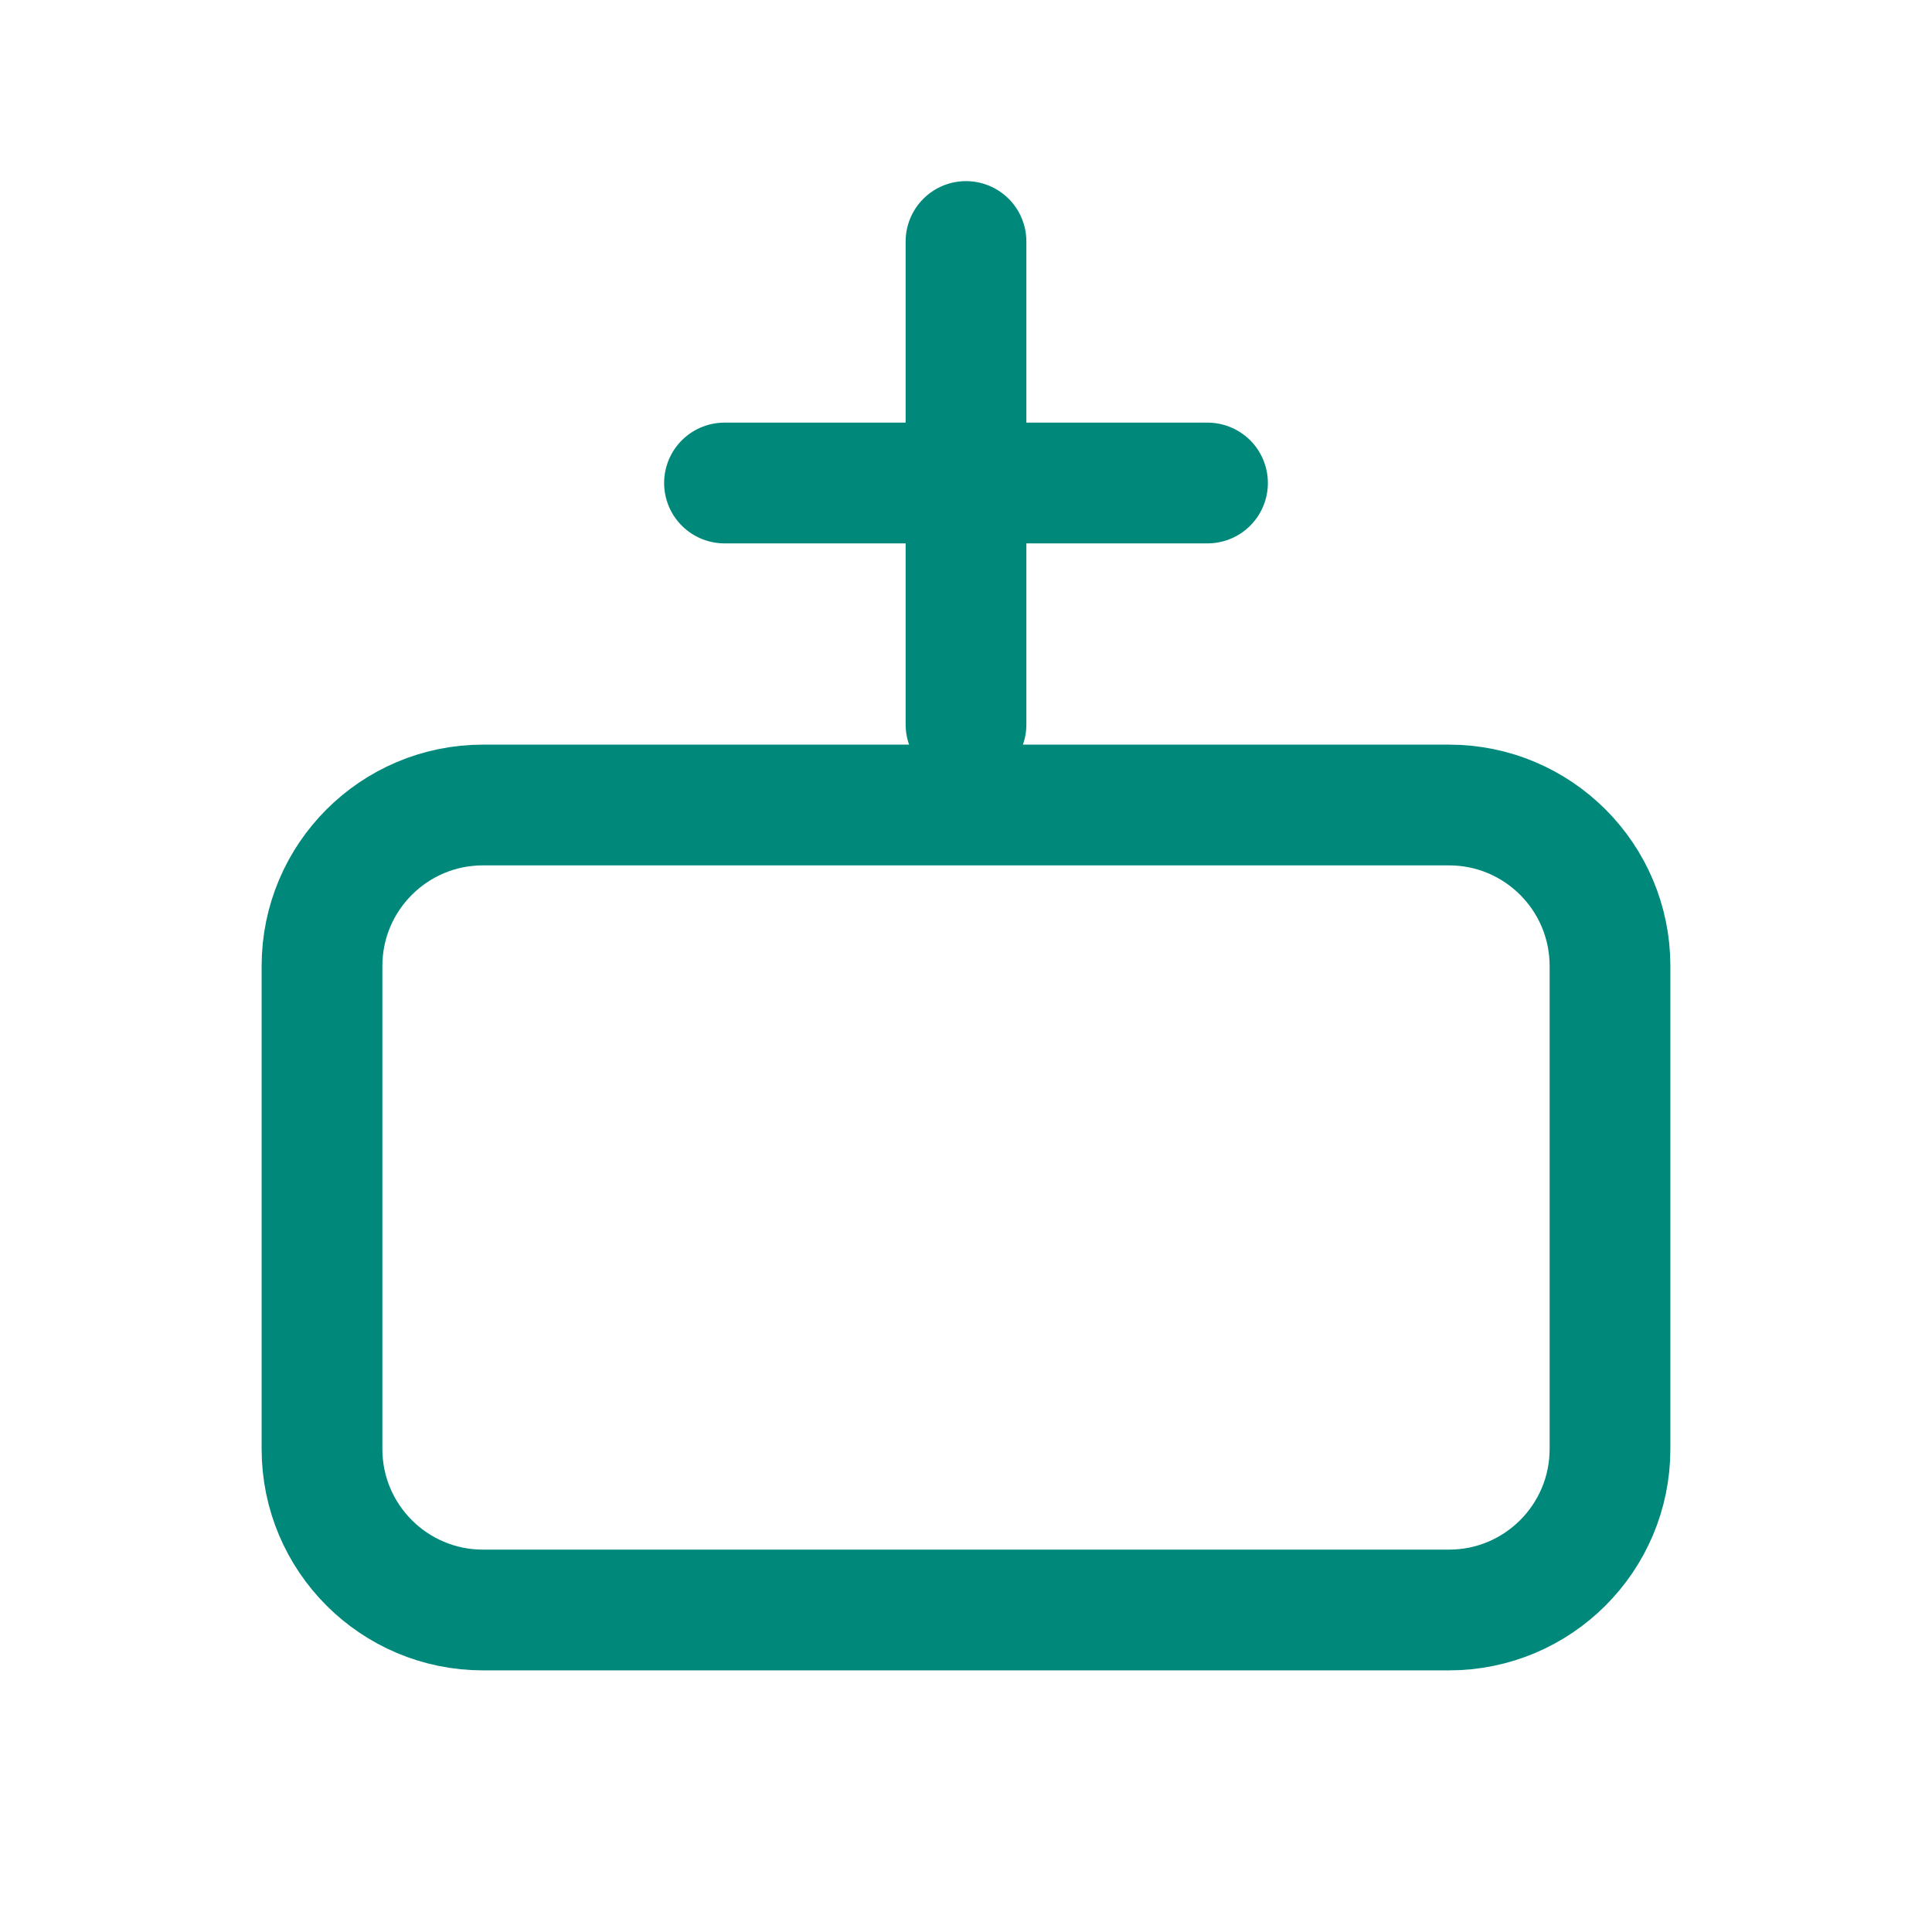
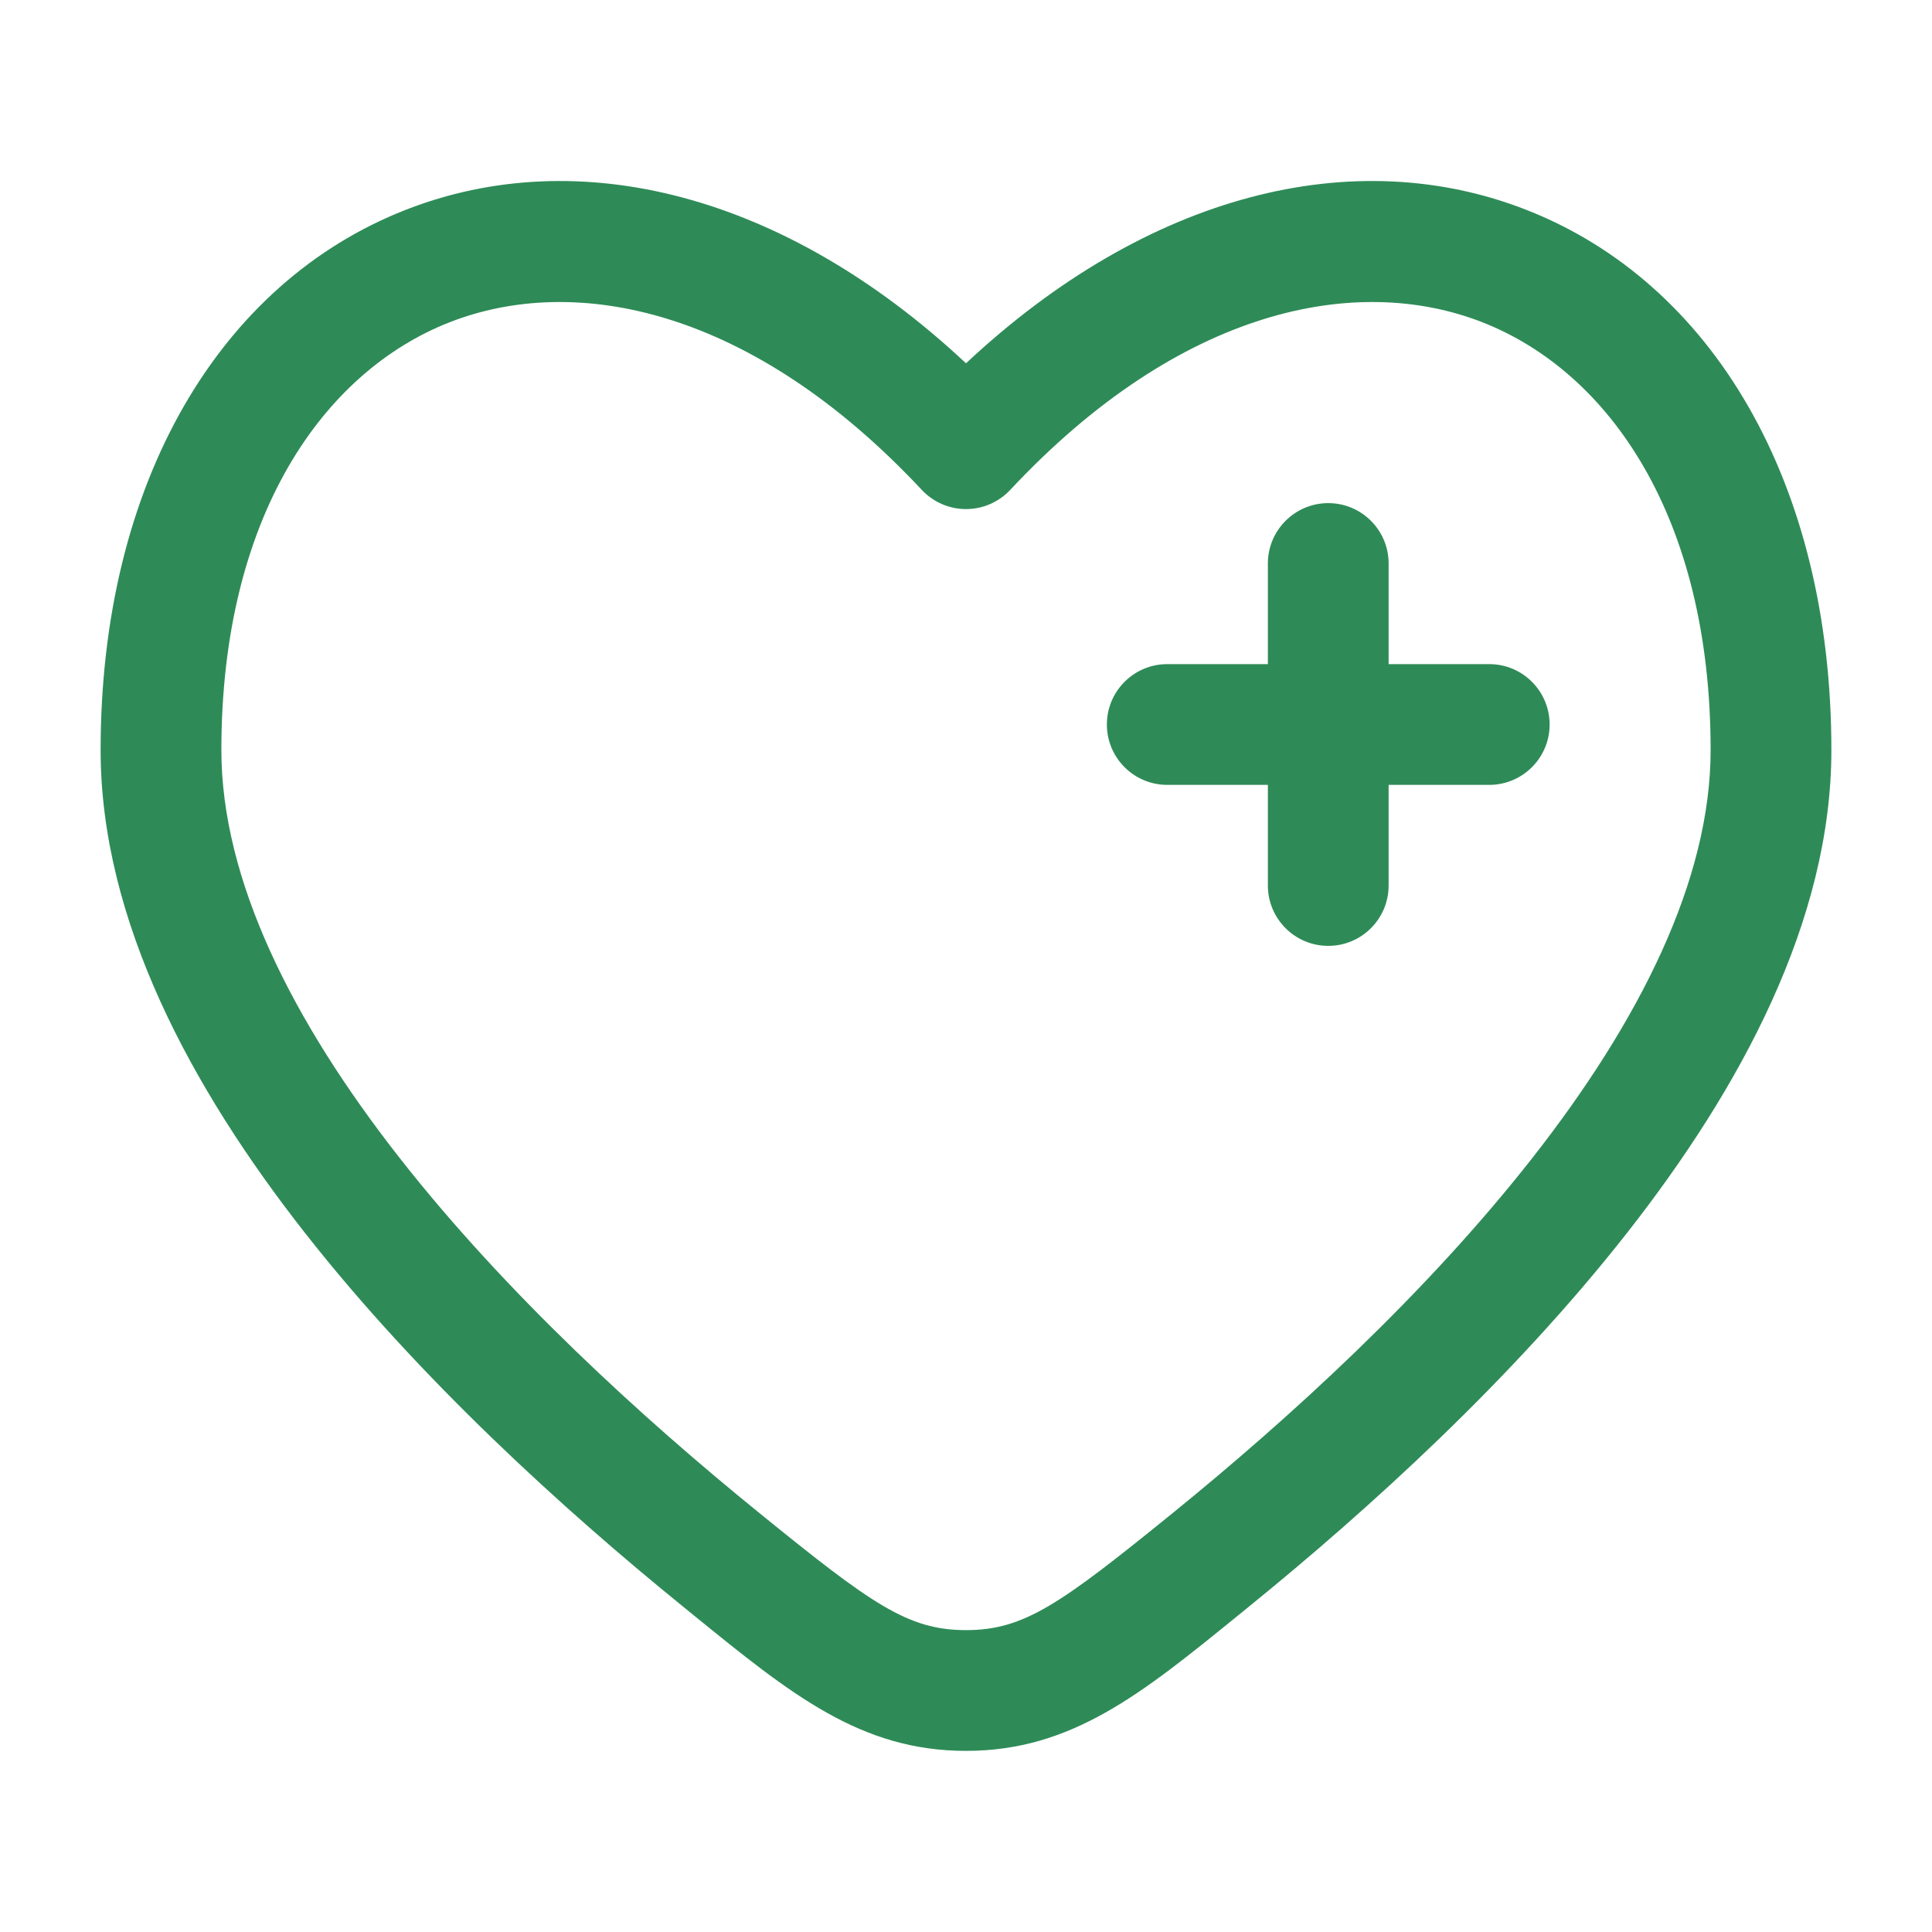
- <svg xmlns="http://www.w3.org/2000/svg" viewBox="0 0 24 24" width="24" height="24" aria-hidden="true">
-   <g fill="none" stroke="#00897B" stroke-width="1.5" stroke-linecap="round" stroke-linejoin="round">
-     <path d="M12 3v6" />
-     <path d="M9 6h6" />
-     <rect x="4" y="10" width="16" height="10" rx="2" />
-   </g>
+ <svg xmlns="http://www.w3.org/2000/svg" width="24" height="24" viewBox="0 0 24 24" fill="none">
+   <path d="M17.25 7C17.25 6.586 16.914 6.25 16.5 6.25C16.086 6.25 15.75 6.586 15.75 7V8.25H14.5C14.086 8.25 13.75 8.586 13.75 9C13.75 9.414 14.086 9.75 14.5 9.75L15.75 9.75V11C15.75 11.414 16.086 11.75 16.5 11.75C16.914 11.75 17.25 11.414 17.25 11V9.75H18.5C18.914 9.75 19.25 9.414 19.25 9C19.25 8.586 18.914 8.25 18.5 8.25H17.25V7Z" fill="#2e8b57" />
+   <path fill-rule="evenodd" clip-rule="evenodd" d="M22.75 9.318C22.75 5.992 21.268 3.51 18.961 2.607C16.825 1.77 14.262 2.396 12 4.513C9.738 2.396 7.175 1.77 5.039 2.607C2.732 3.51 1.25 5.992 1.25 9.318C1.25 11.436 2.38 13.52 3.787 15.314C5.209 17.127 6.997 18.75 8.489 19.961L8.623 20.07C9.824 21.046 10.691 21.75 12 21.75C13.309 21.75 14.176 21.046 15.377 20.07L15.511 19.961C17.003 18.75 18.791 17.127 20.213 15.314C21.62 13.52 22.75 11.436 22.75 9.318ZM12.548 6.087C14.66 3.828 16.849 3.391 18.414 4.003C19.982 4.617 21.25 6.413 21.25 9.318C21.25 10.929 20.371 12.682 19.032 14.389C17.708 16.077 16.016 17.62 14.566 18.797C13.173 19.927 12.723 20.25 12 20.25C11.277 20.25 10.827 19.927 9.434 18.796C7.984 17.62 6.292 16.077 4.968 14.389C3.629 12.682 2.75 10.929 2.75 9.318C2.75 6.413 4.018 4.617 5.586 4.003C7.151 3.391 9.34 3.828 11.452 6.087C11.594 6.238 11.792 6.324 12 6.324C12.208 6.324 12.406 6.238 12.548 6.087Z" fill="#2e8b57" />
</svg>
